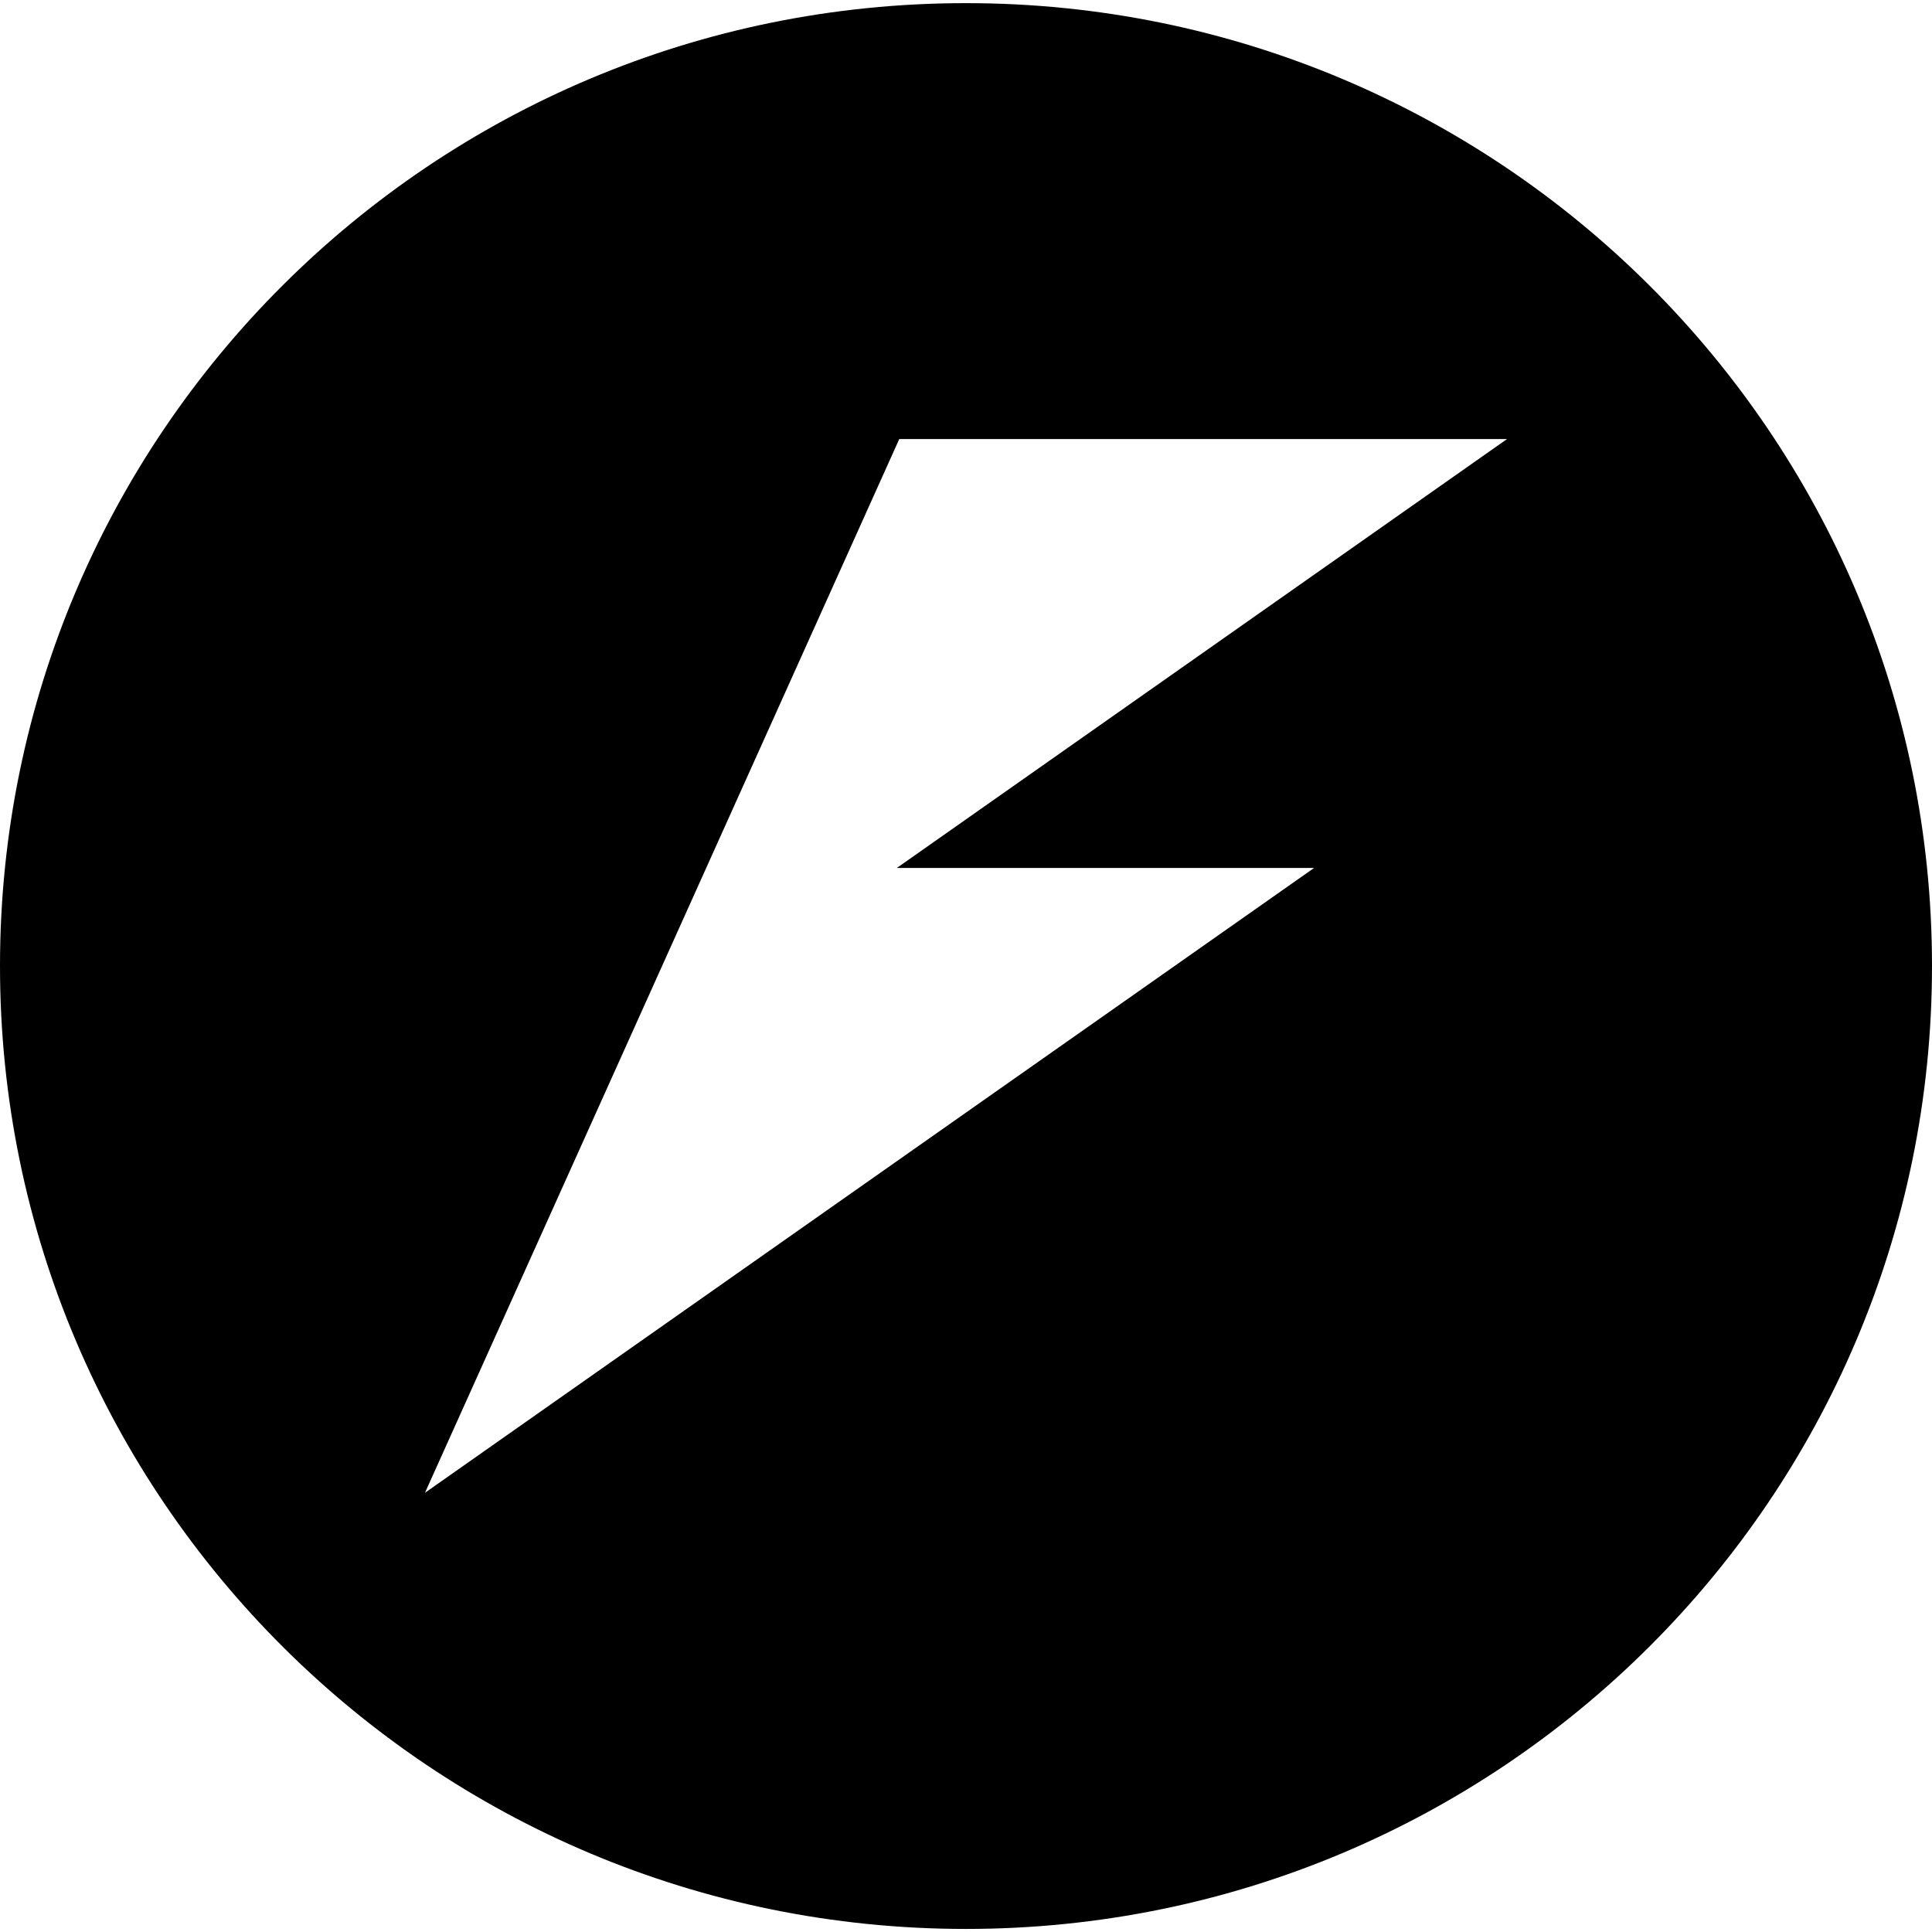
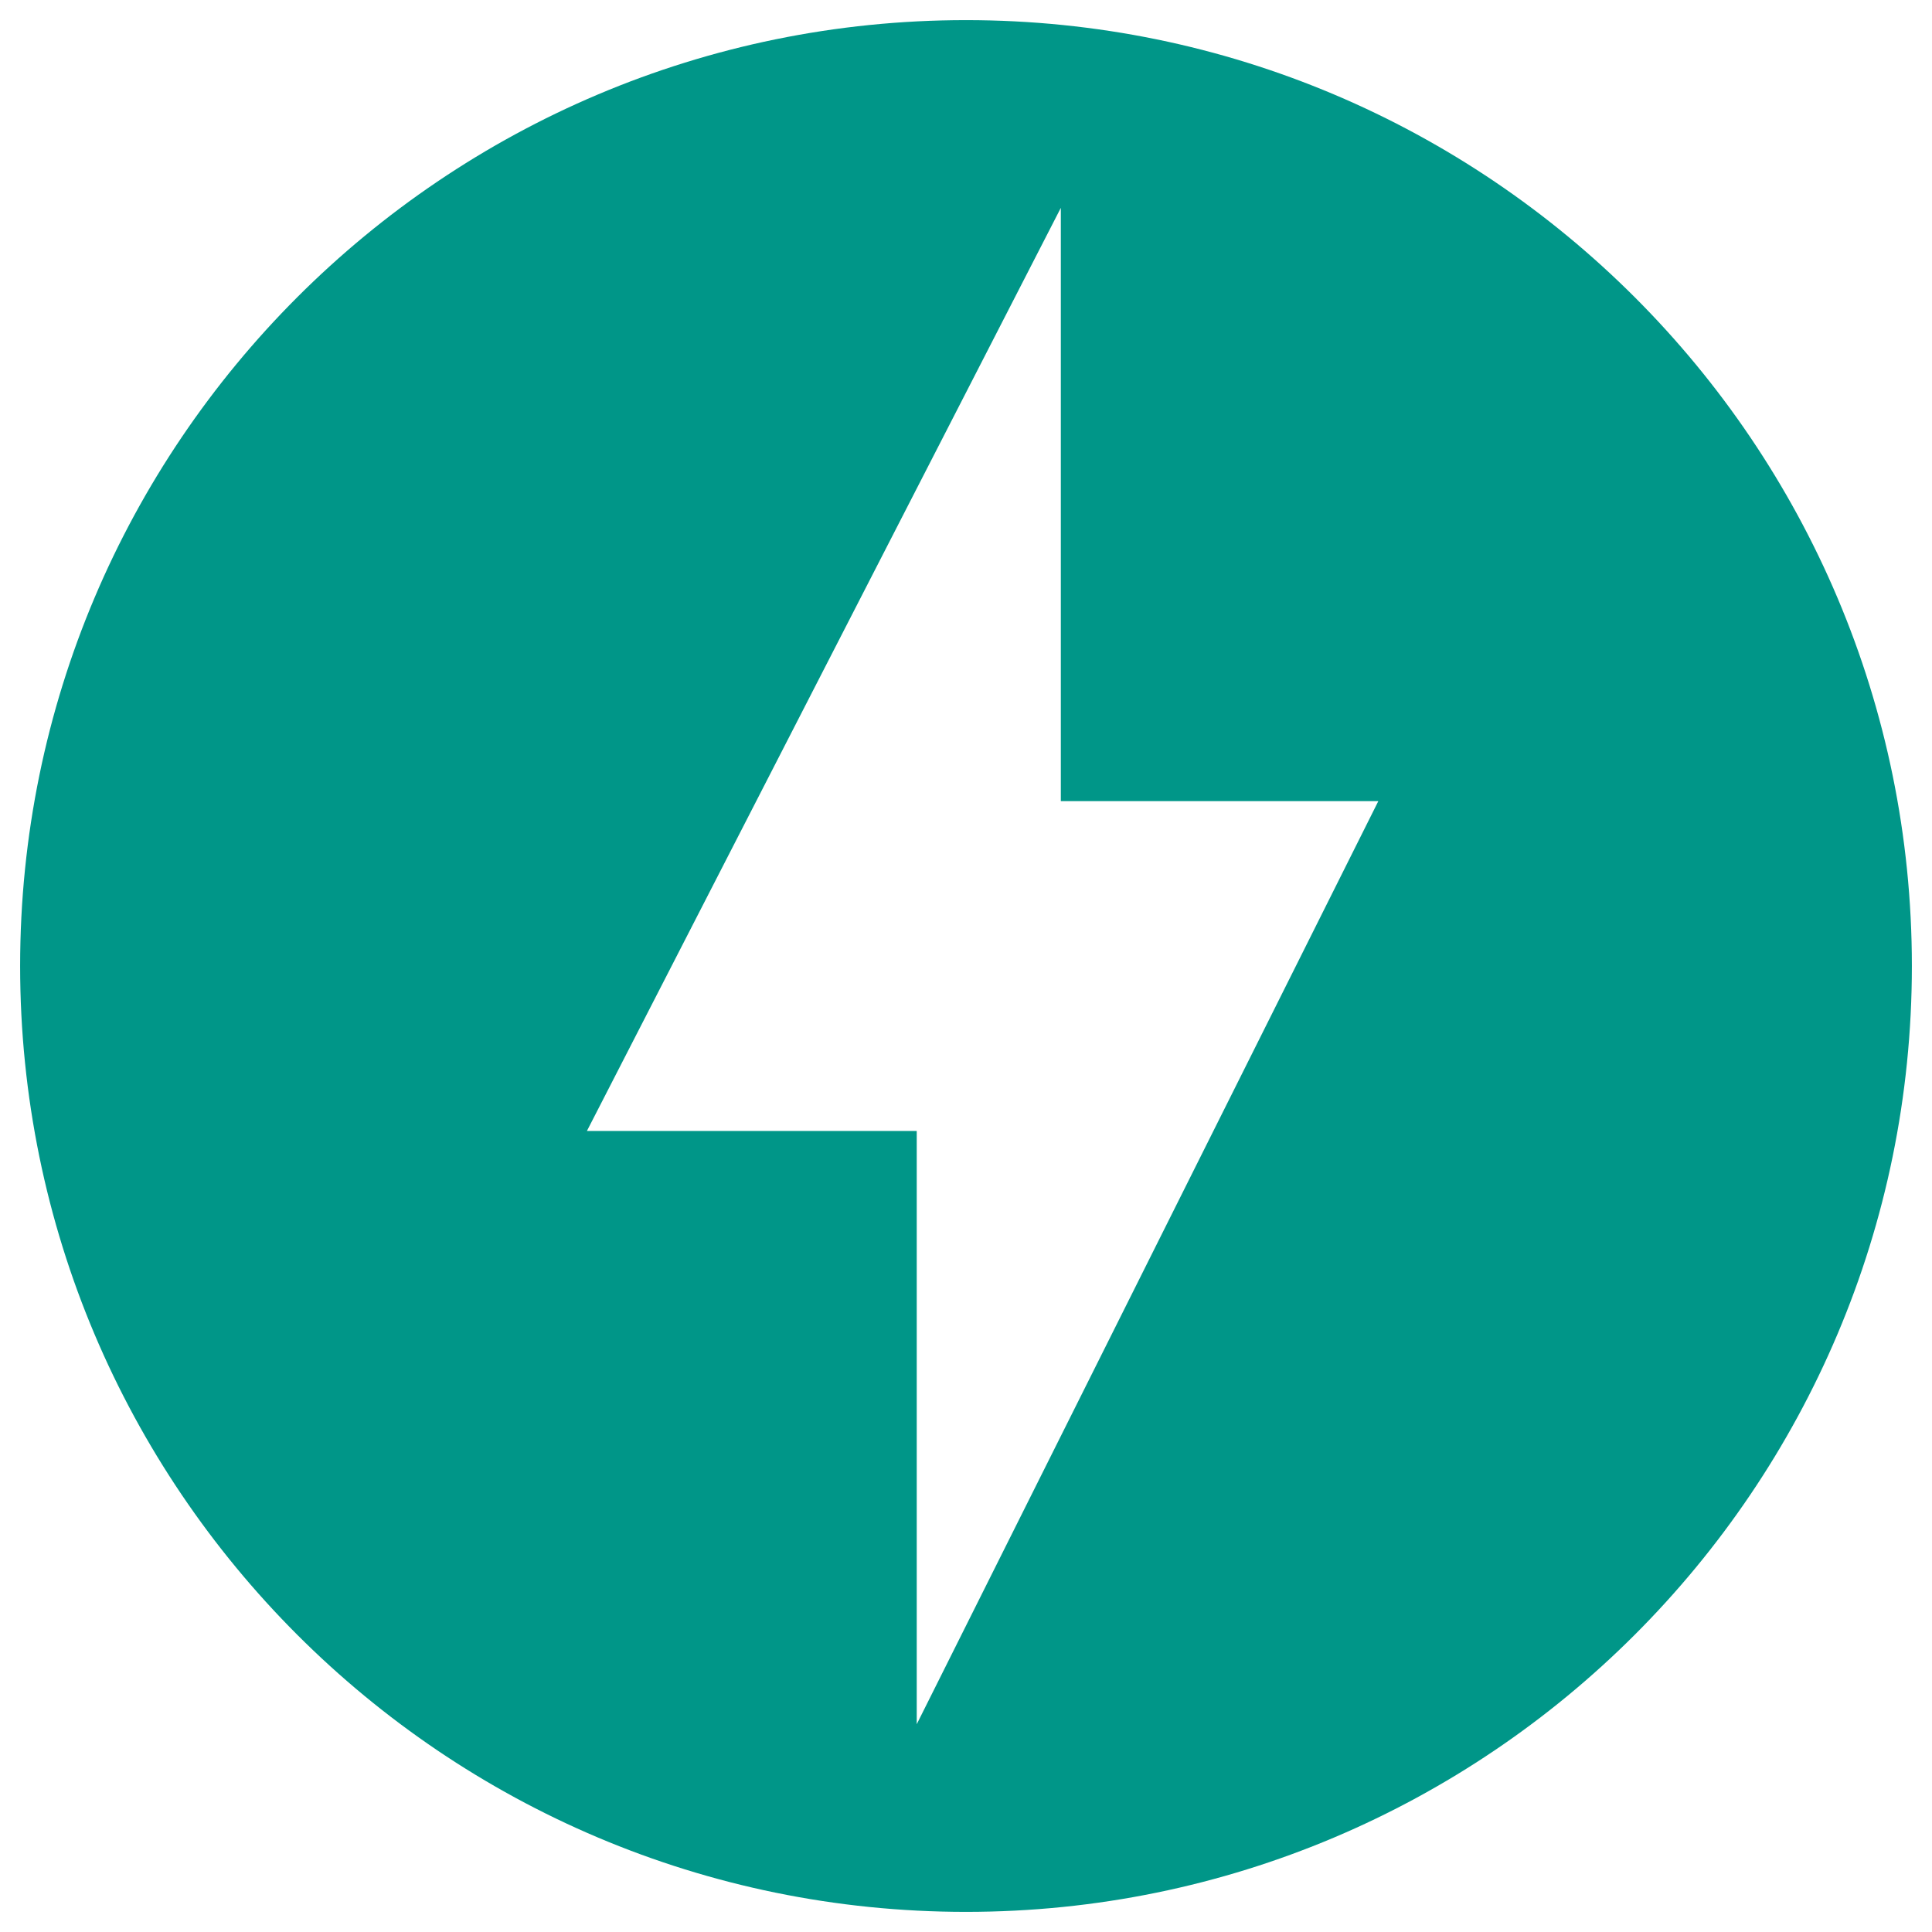
- <svg xmlns="http://www.w3.org/2000/svg" role="img" viewBox="0 0 24 24">
-   <path d="M12 .039C5.373.038 0 5.393 0 11.999c-.001 6.607 5.372 11.963 12 11.963 6.628 0 12.001-5.356 12-11.963-0-6.606-5.373-11.96-12-11.96m-.829 5.415h7.55l-7.58 5.328h5.183L5.279 18.544q2.947-6.544 5.892-13.09" />
+ <svg xmlns="http://www.w3.org/2000/svg" fill="none" viewBox="0 0 24 24" id="Fastapi-Icon--Streamline-Svg-Logos" height="24" width="24">
+   <path fill="#009688" d="M12 0.25C5.513 0.25 0.25 5.513 0.25 12s5.263 11.75 11.75 11.75C18.487 23.75 23.75 18.487 23.75 12S18.487 0.25 12 0.25Zm-0.612 21.169V14.049H7.291l5.887 -11.467v7.37H17.122L11.388 21.419Z" stroke-width="0.25" />
</svg>
